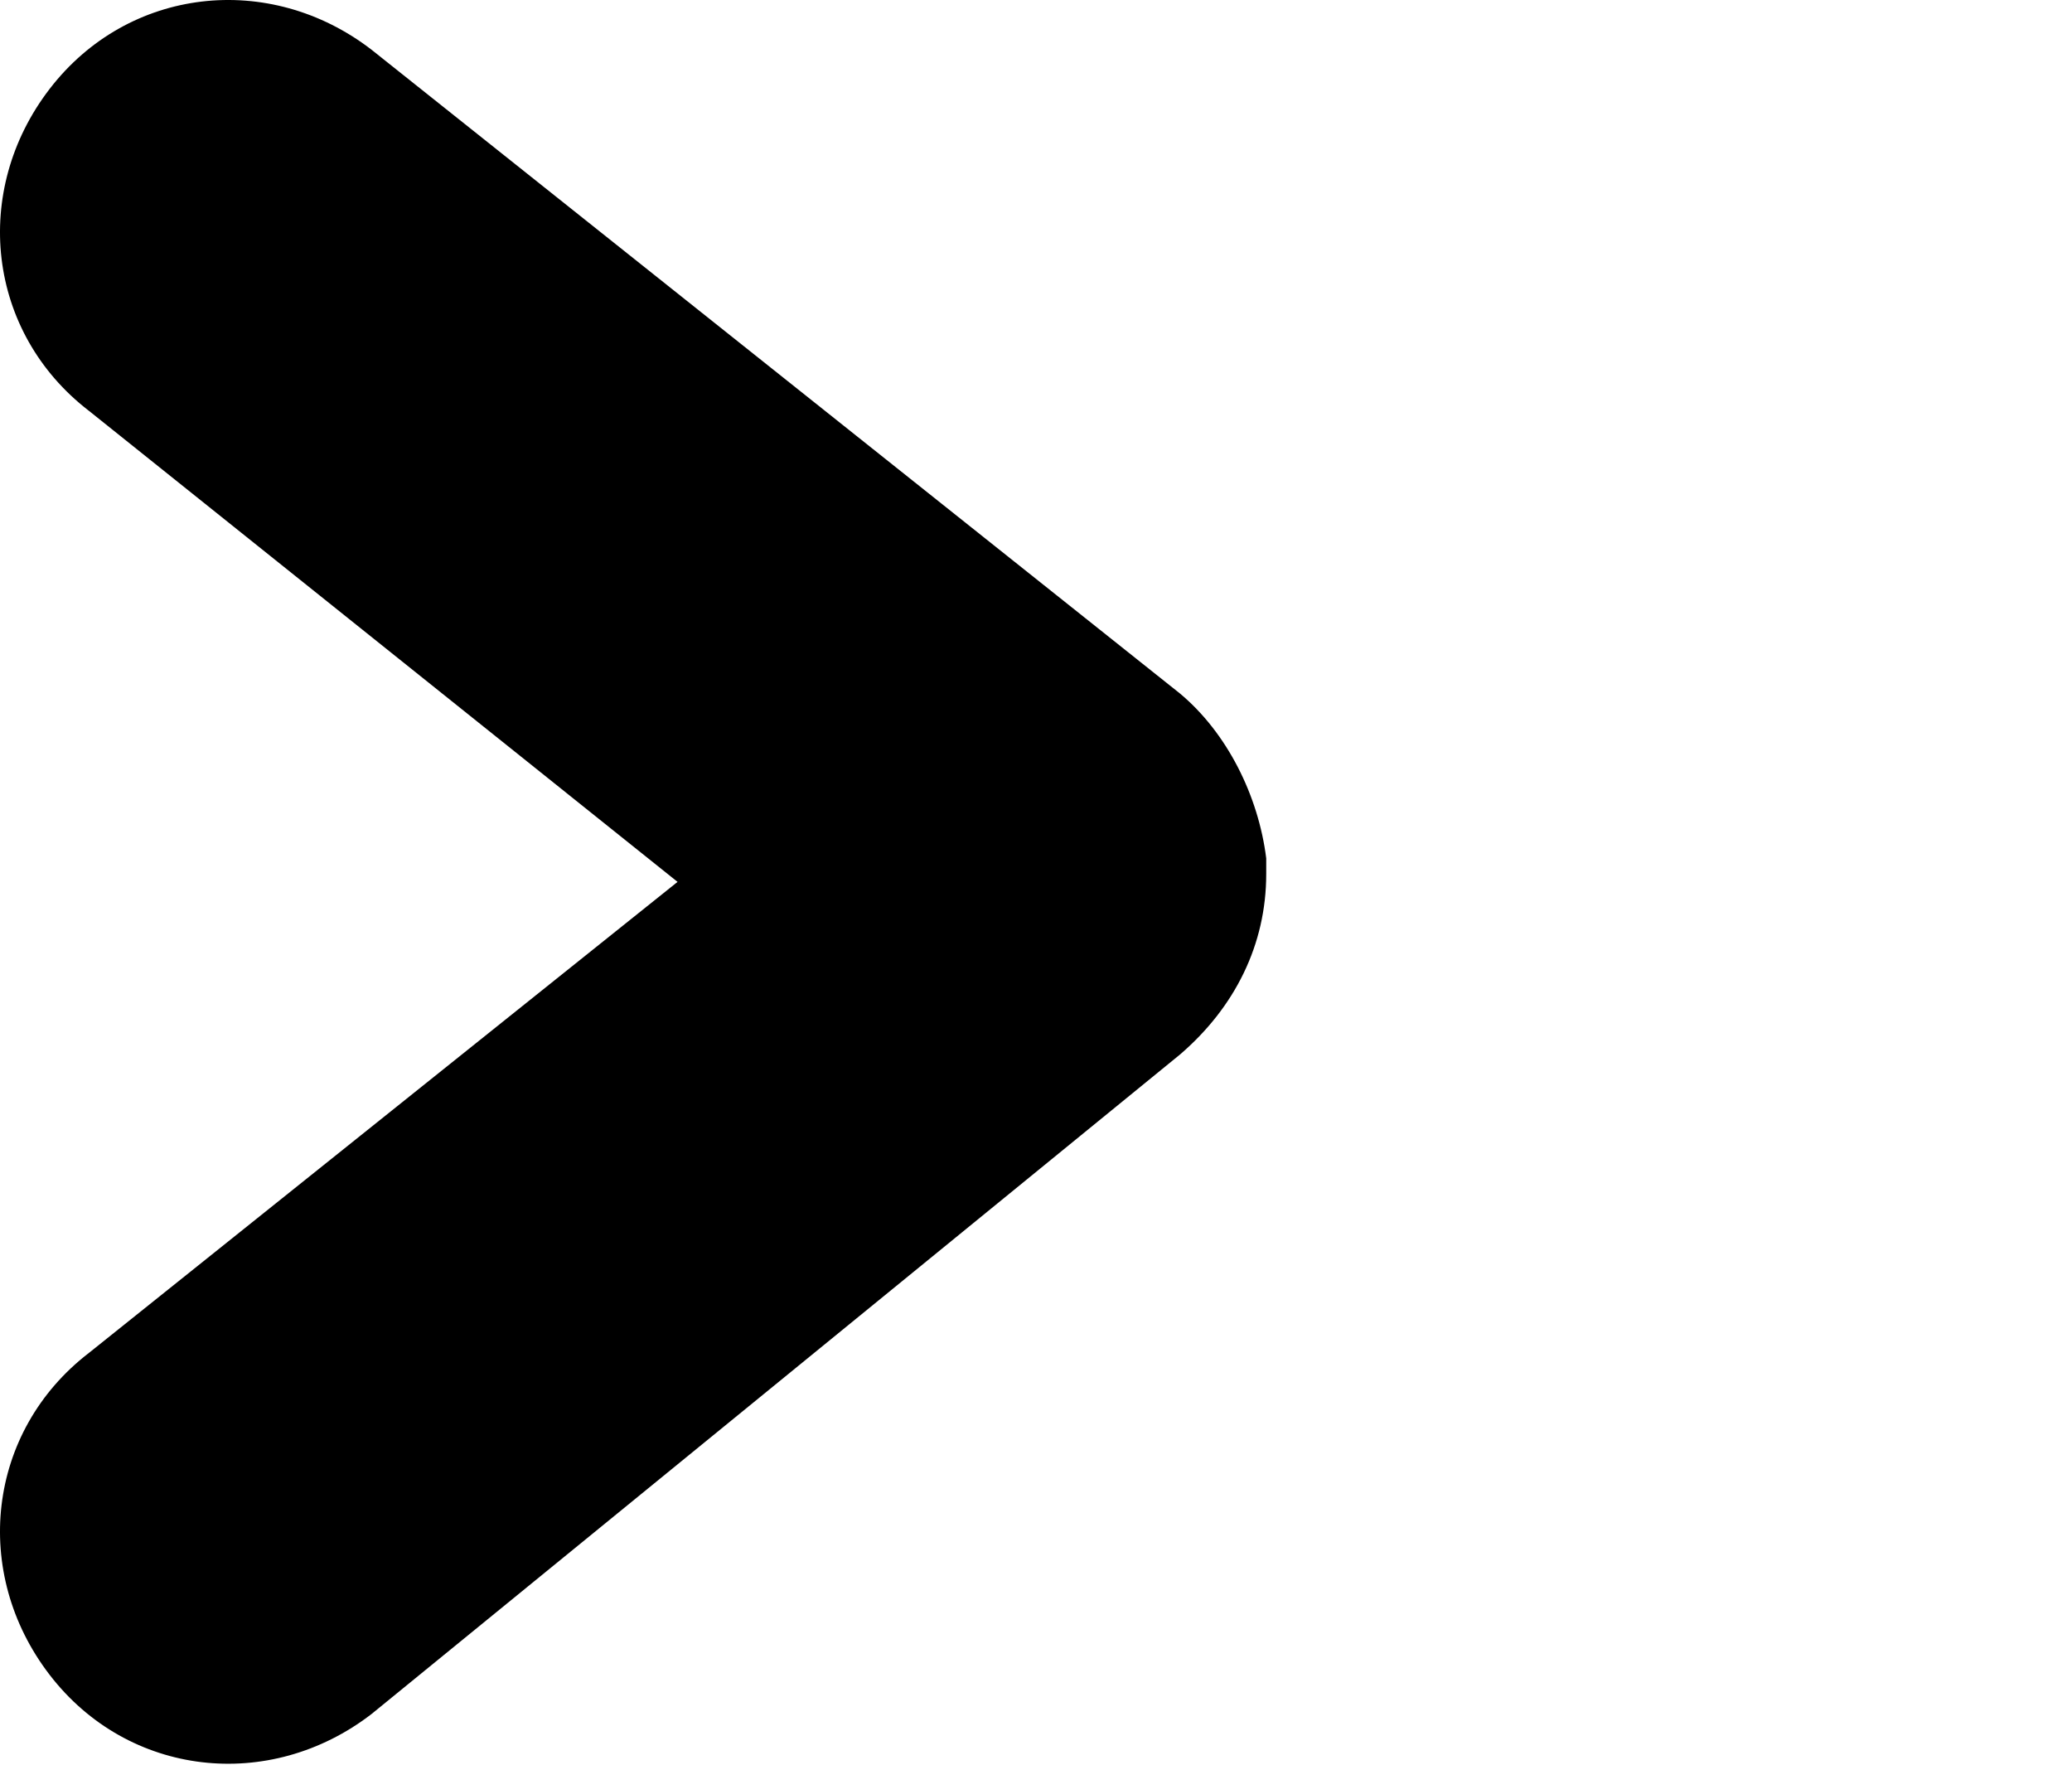
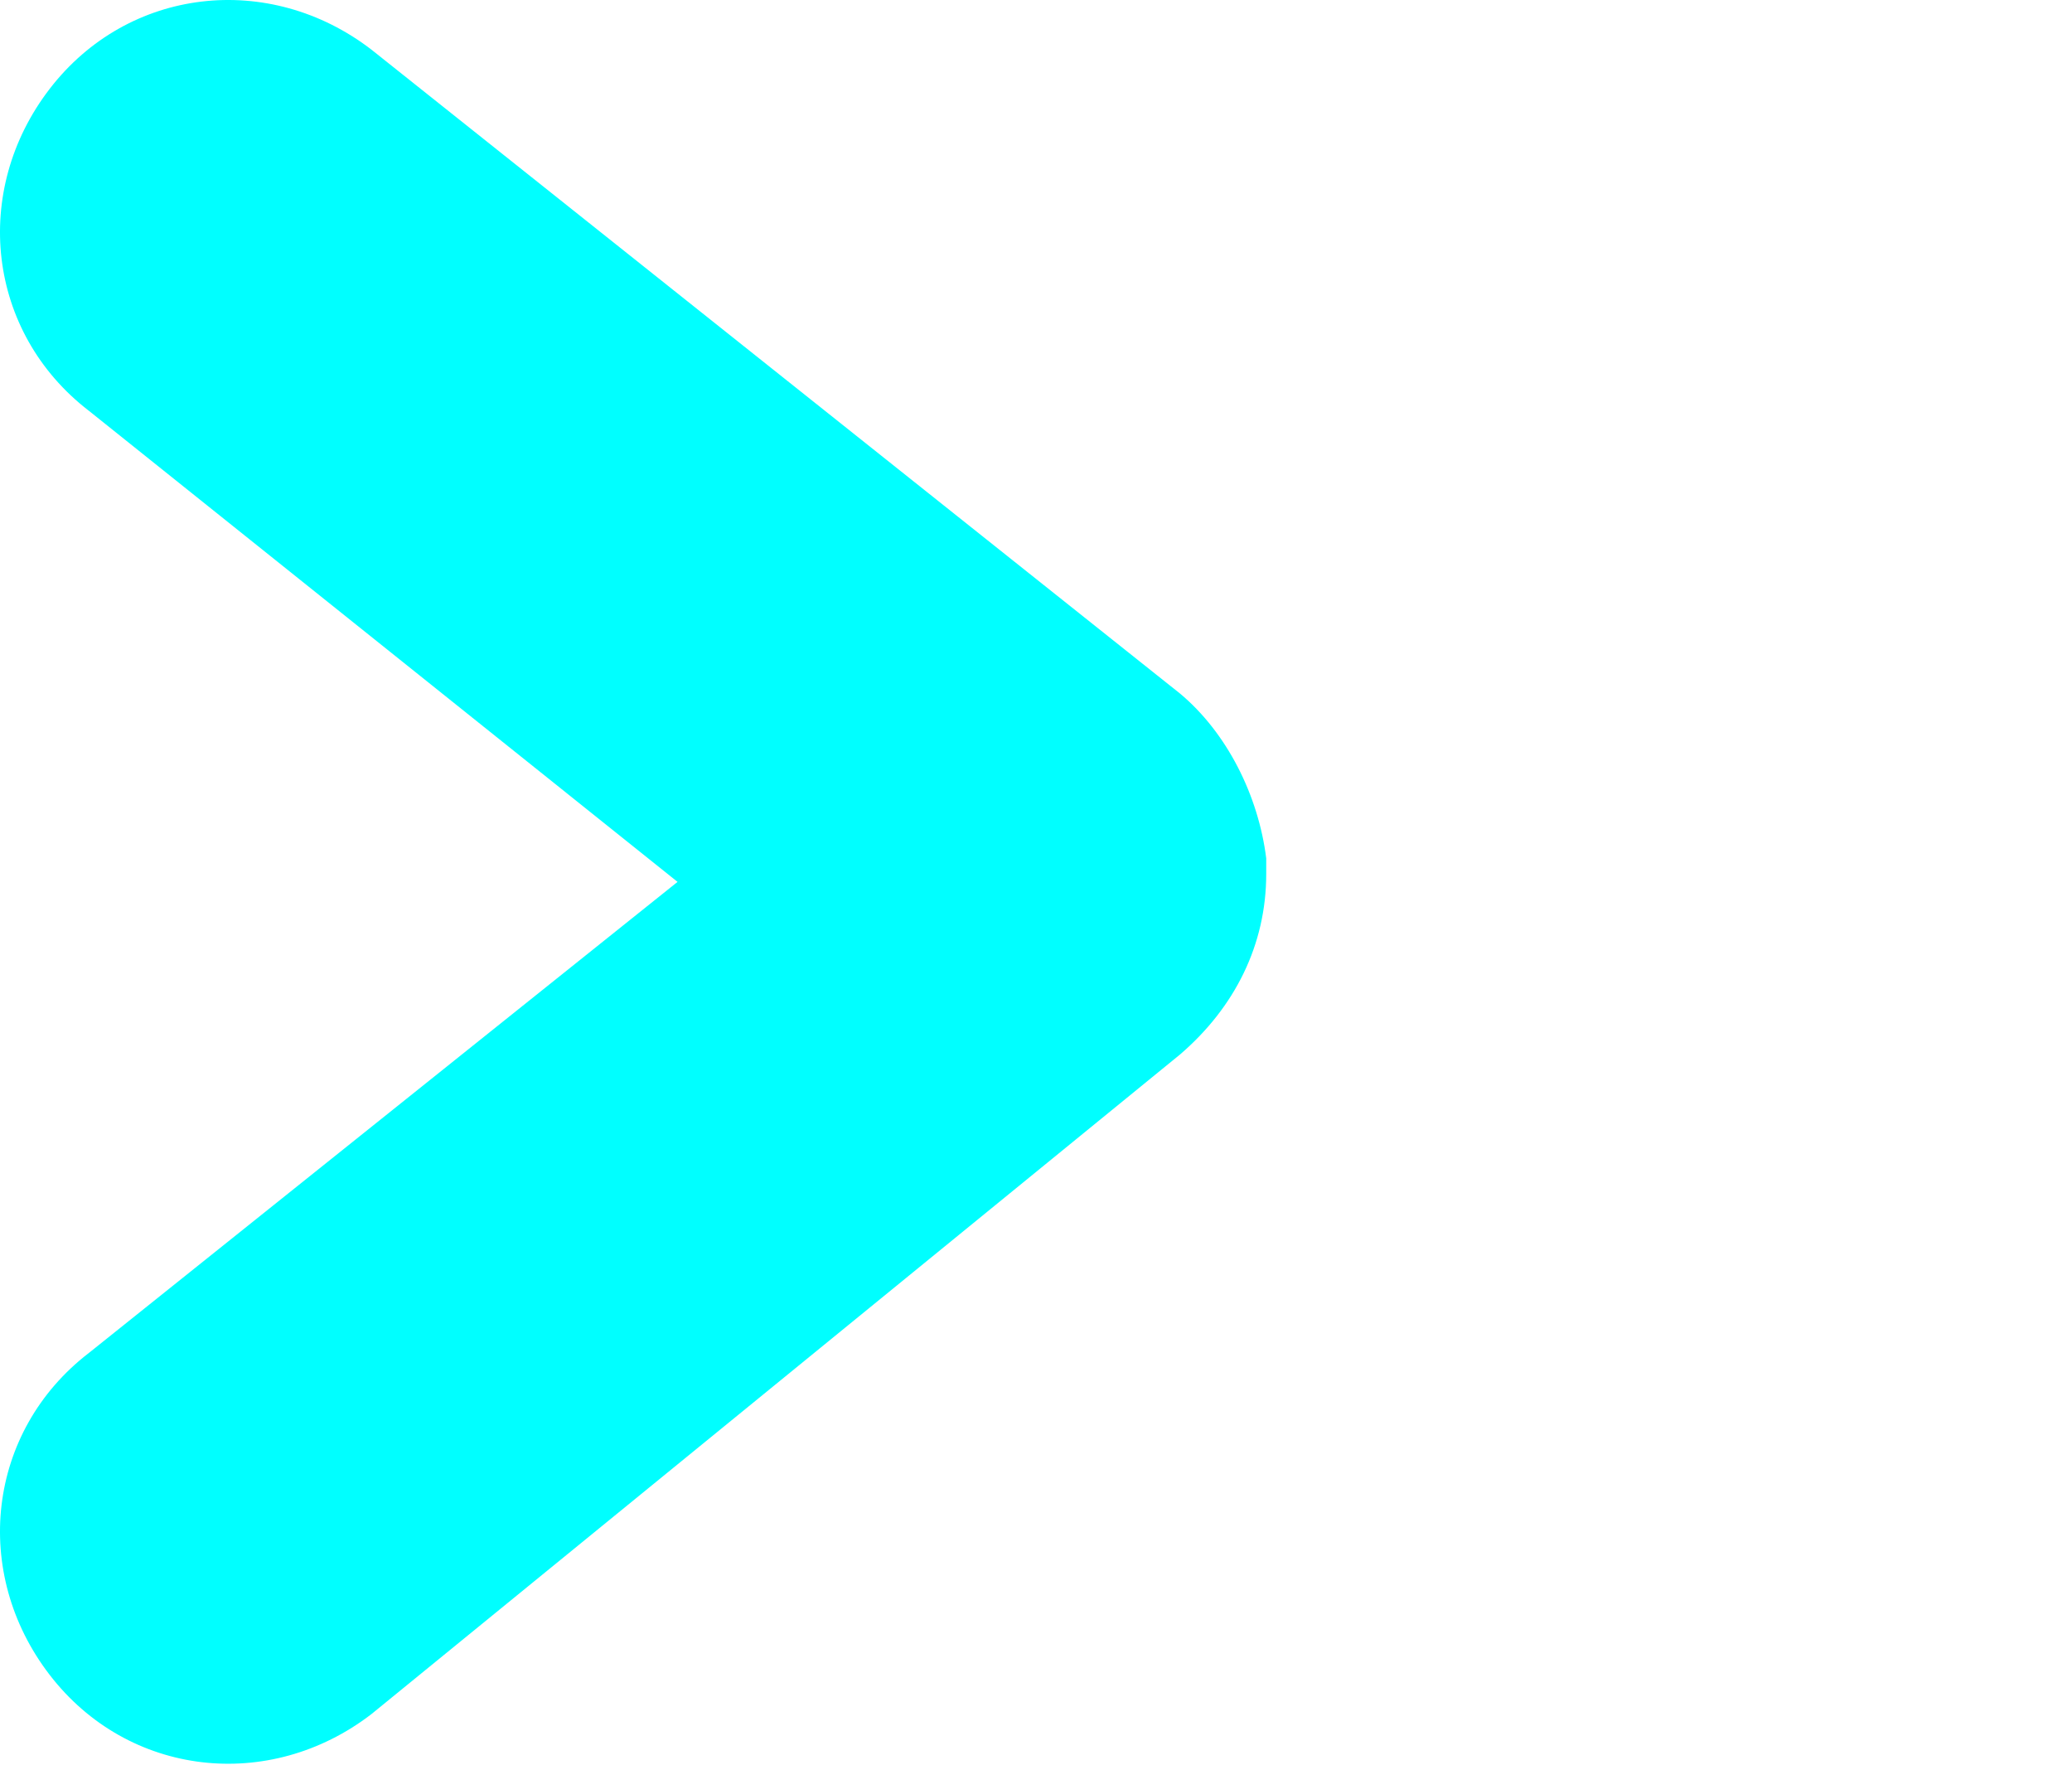
<svg xmlns="http://www.w3.org/2000/svg" width="256px" height="218px" viewBox="0 0 256 218" version="1.1" preserveAspectRatio="xMidYMid">
  <g>
-     <path d="M156.445,106.018 C155.475,98.26 151.596,90.502 145.778,85.653 L45.893,6.133 C33.286,-3.565 15.831,-1.625 6.133,10.982 C-3.565,23.589 -1.625,41.044 10.982,50.742 L83.713,108.927 L10.982,167.112 C-1.625,176.81 -3.565,194.266 6.133,206.872 C15.831,219.479 33.286,221.419 45.893,211.721 L145.778,130.262 C152.566,124.443 156.445,116.685 156.445,107.957 L156.445,106.018" fill="#000000" />
+     <path d="M156.445,106.018 C155.475,98.26 151.596,90.502 145.778,85.653 L45.893,6.133 C33.286,-3.565 15.831,-1.625 6.133,10.982 C-3.565,23.589 -1.625,41.044 10.982,50.742 L83.713,108.927 L10.982,167.112 C-1.625,176.81 -3.565,194.266 6.133,206.872 C15.831,219.479 33.286,221.419 45.893,211.721 L145.778,130.262 C152.566,124.443 156.445,116.685 156.445,107.957 L156.445,106.018" fill="#0ff" />
  </g>
</svg>
